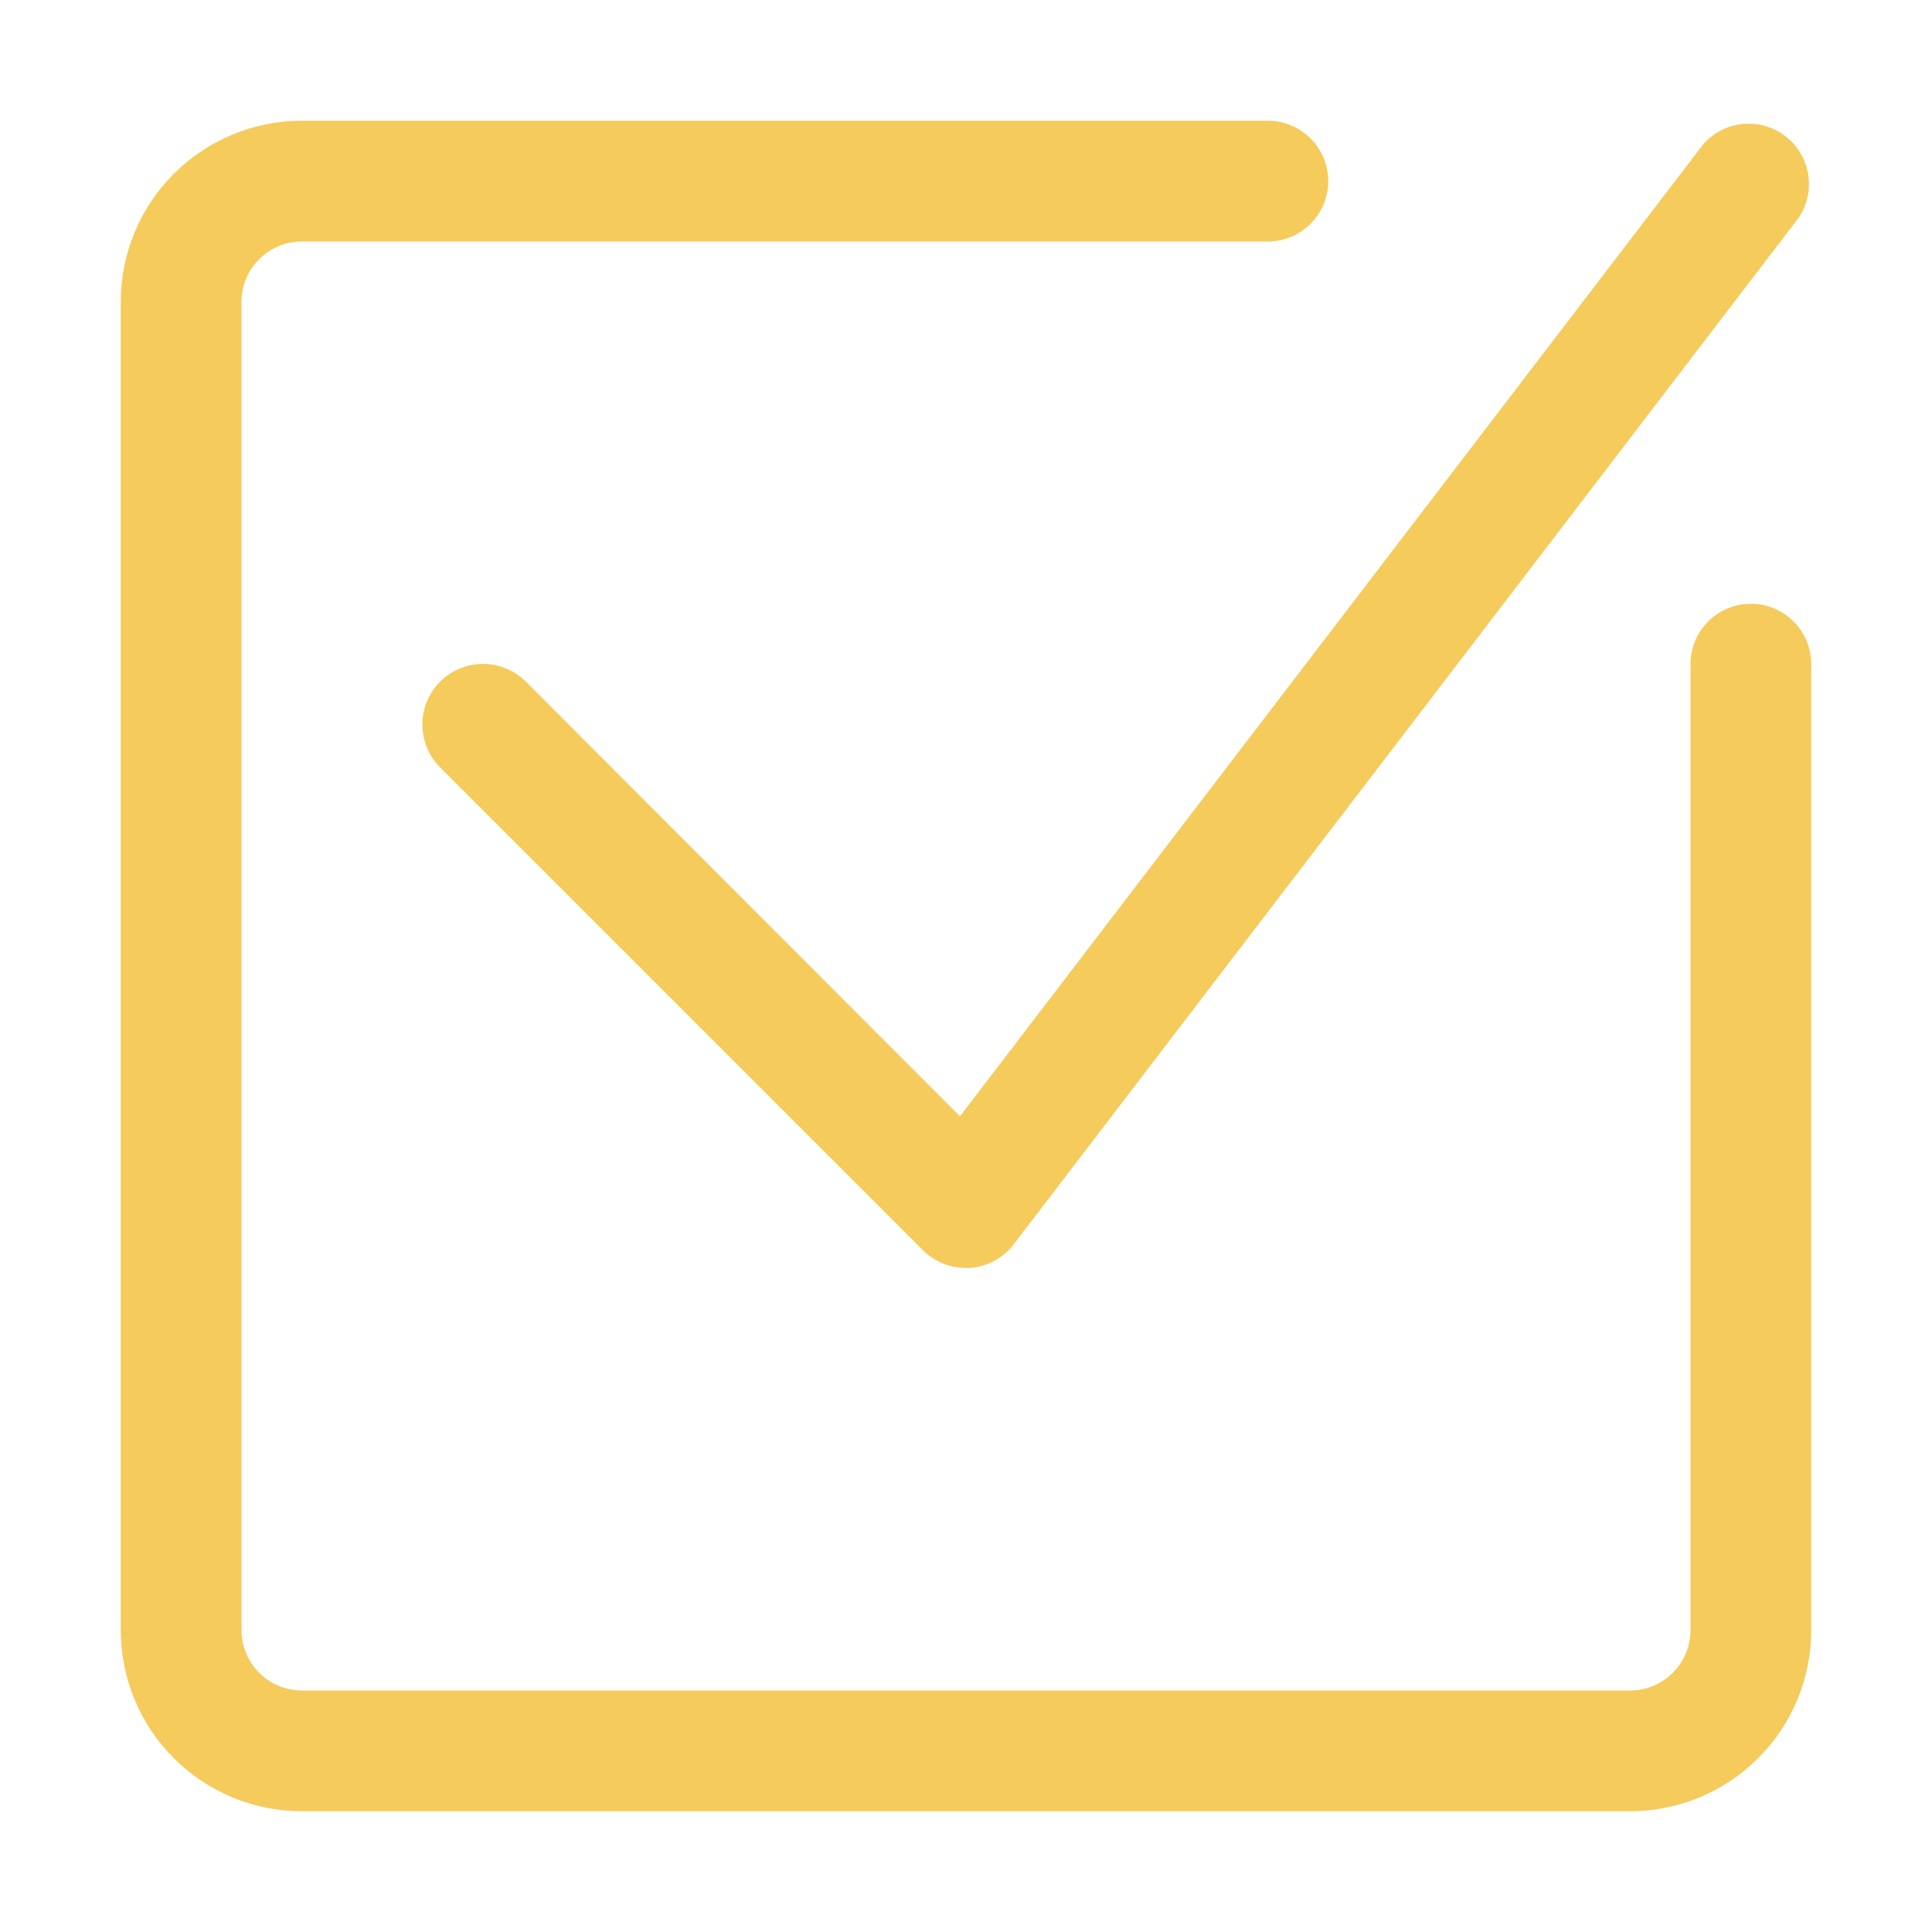
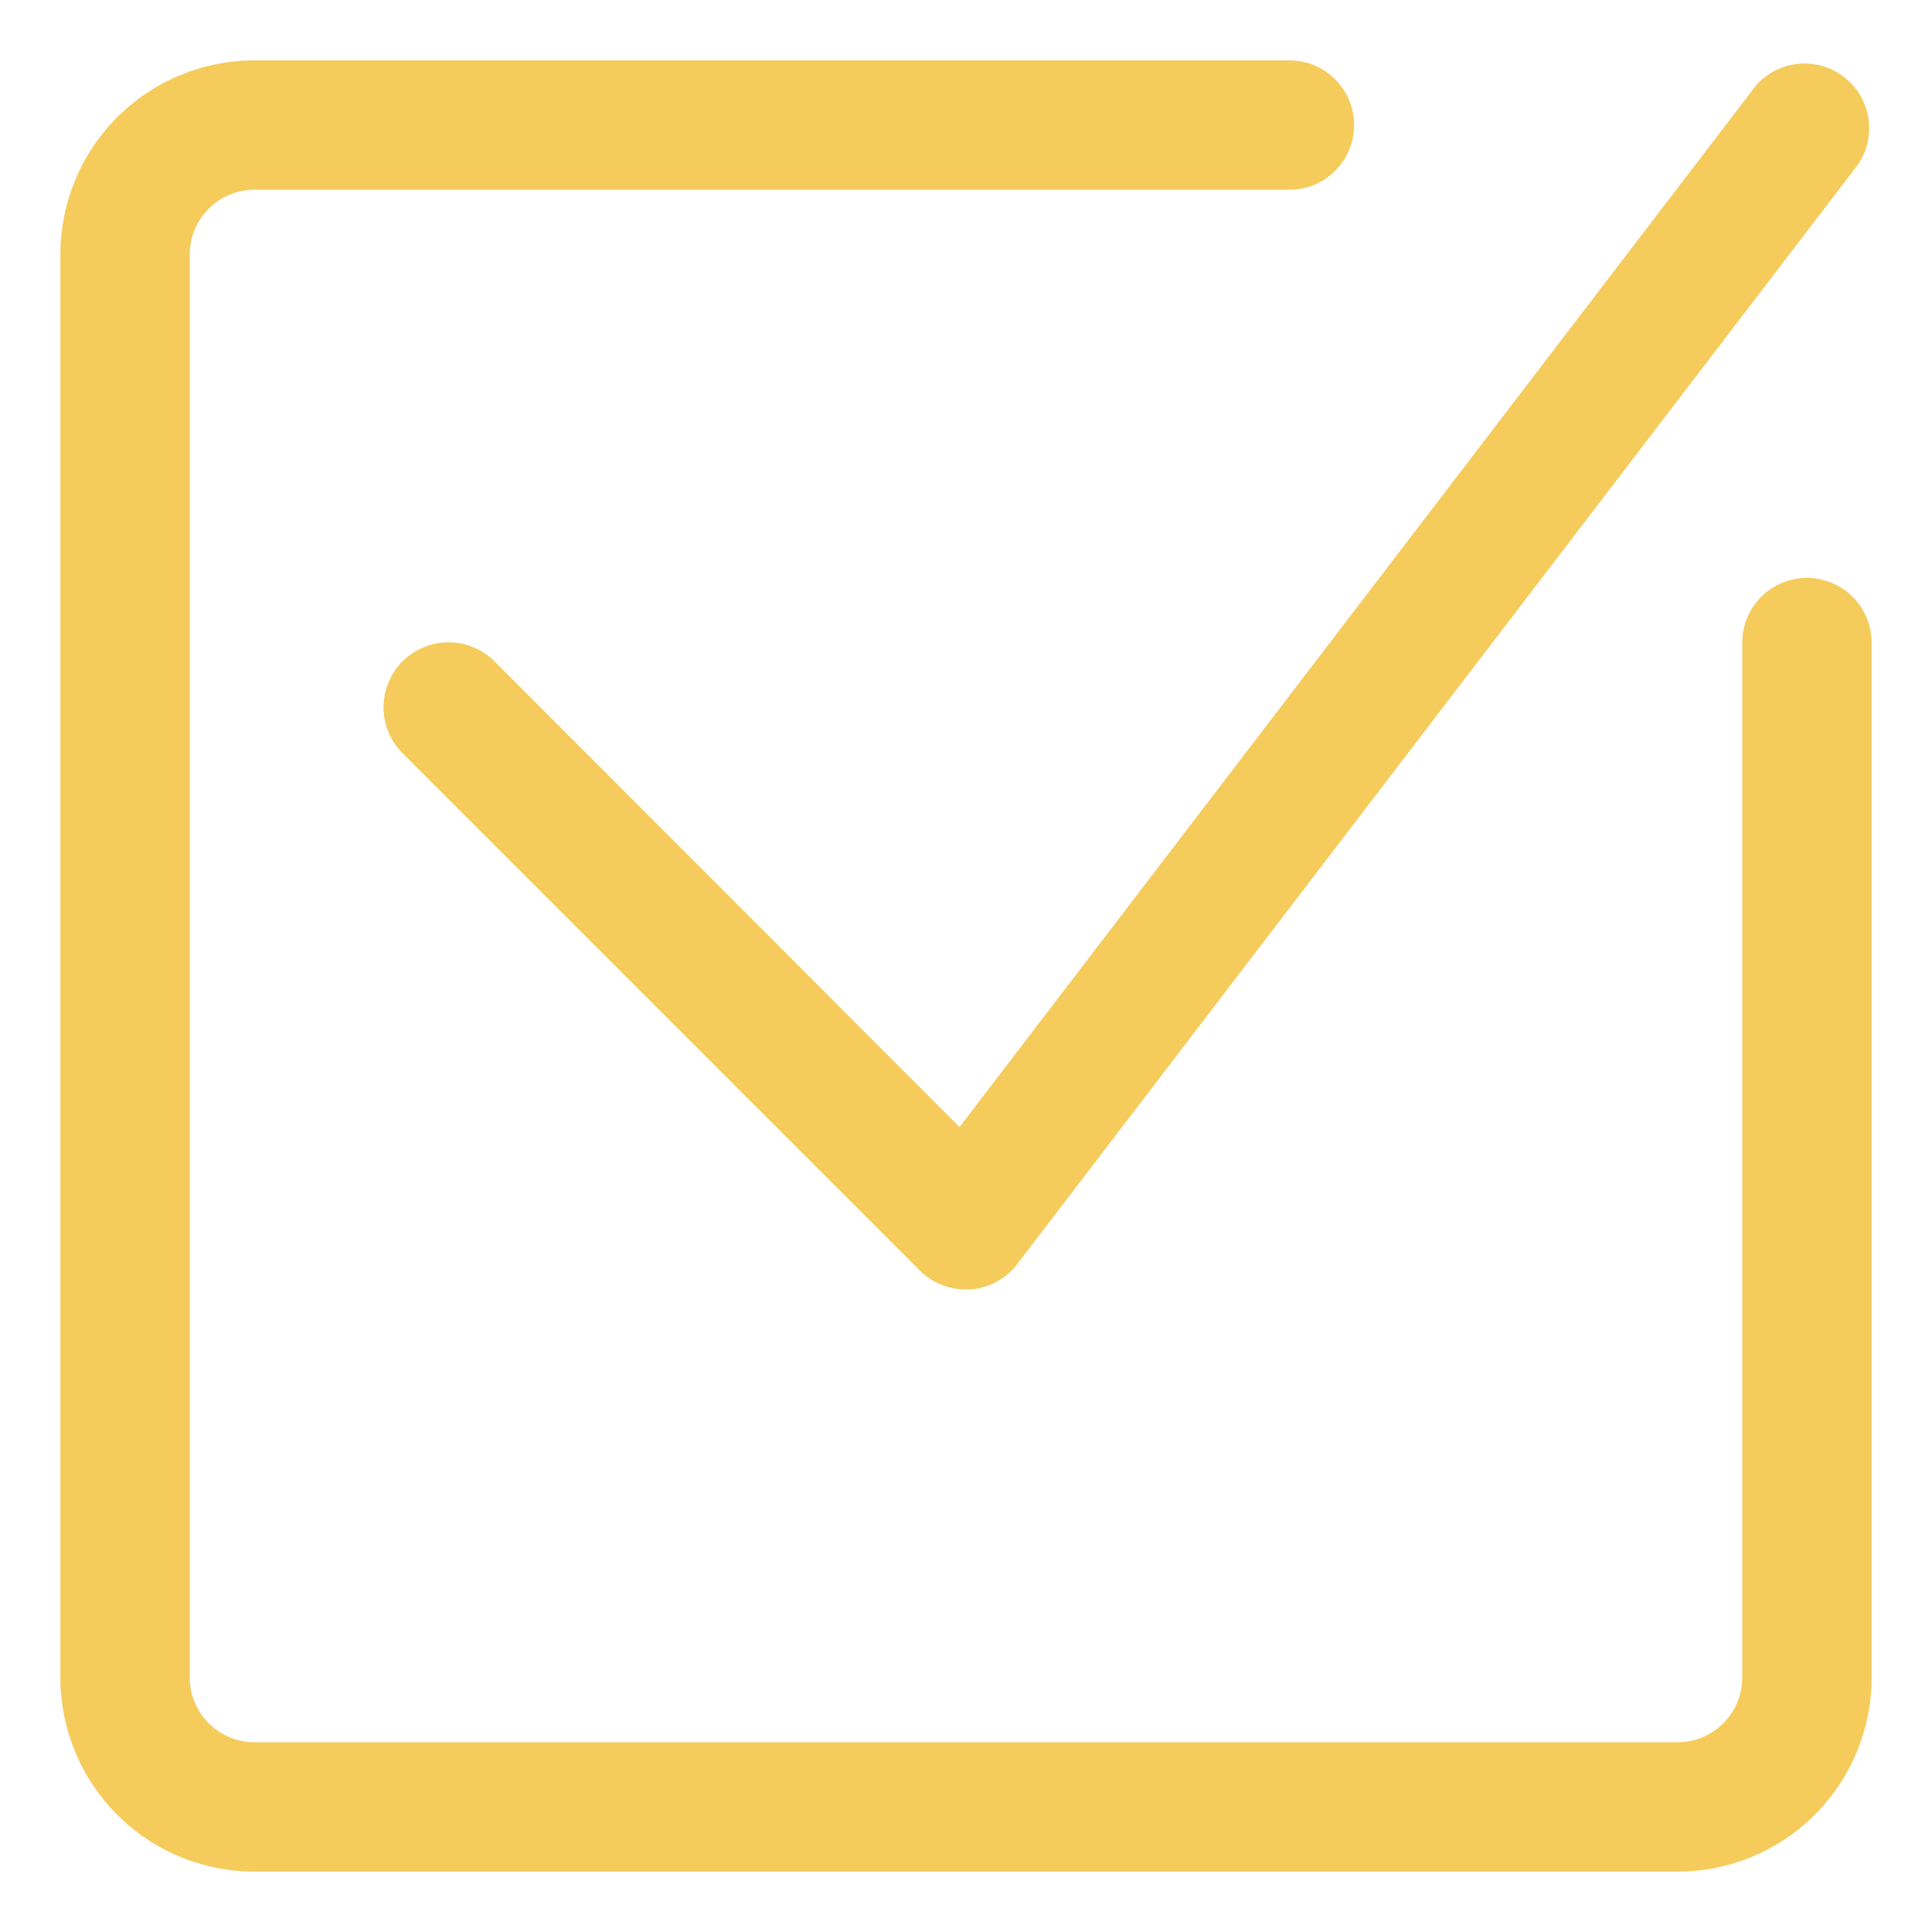
- <svg xmlns="http://www.w3.org/2000/svg" width="30" height="30" viewBox="0 0 30 30" fill="none">
-   <path d="M27.188 9.375C26.939 9.375 26.7 9.474 26.525 9.65C26.349 9.825 26.25 10.064 26.25 10.312V25.312C26.25 25.561 26.151 25.8 25.975 25.975C25.8 26.151 25.561 26.25 25.312 26.25H4.688C4.439 26.25 4.2 26.151 4.025 25.975C3.849 25.8 3.75 25.561 3.75 25.312V4.688C3.75 4.439 3.849 4.2 4.025 4.025C4.2 3.849 4.439 3.75 4.688 3.75H19.688C19.936 3.75 20.175 3.651 20.35 3.475C20.526 3.3 20.625 3.061 20.625 2.812C20.625 2.564 20.526 2.325 20.35 2.15C20.175 1.974 19.936 1.875 19.688 1.875H4.688C3.942 1.875 3.226 2.171 2.699 2.699C2.171 3.226 1.875 3.942 1.875 4.688V25.312C1.875 26.058 2.171 26.774 2.699 27.301C3.226 27.829 3.942 28.125 4.688 28.125H25.312C26.058 28.125 26.774 27.829 27.301 27.301C27.829 26.774 28.125 26.058 28.125 25.312V10.312C28.125 10.064 28.026 9.825 27.85 9.65C27.675 9.474 27.436 9.375 27.188 9.375Z" fill="#F5CB5C" />
-   <path d="M8.166 10.584C7.989 10.408 7.75 10.309 7.5 10.309C7.25 10.309 7.011 10.408 6.834 10.584C6.658 10.761 6.559 11 6.559 11.25C6.559 11.374 6.583 11.496 6.63 11.61C6.678 11.725 6.747 11.828 6.834 11.916L14.334 19.416C14.422 19.503 14.526 19.571 14.64 19.618C14.754 19.665 14.877 19.688 15 19.688H15.066C15.197 19.678 15.326 19.64 15.442 19.577C15.559 19.514 15.66 19.427 15.741 19.322L27.928 3.384C28.062 3.187 28.116 2.946 28.078 2.71C28.04 2.474 27.914 2.262 27.725 2.116C27.536 1.97 27.299 1.902 27.061 1.925C26.824 1.948 26.604 2.061 26.447 2.241L14.906 17.334L8.166 10.584Z" fill="#F5CB5C" />
+ <svg xmlns="http://www.w3.org/2000/svg" width="28" height="28" viewBox="0 0 28 28" fill="none">
+   <path d="M26.188 8.375C25.939 8.375 25.7 8.474 25.525 8.65C25.349 8.825 25.25 9.064 25.25 9.312V24.312C25.25 24.561 25.151 24.8 24.975 24.975C24.8 25.151 24.561 25.25 24.312 25.25H3.688C3.439 25.25 3.2 25.151 3.025 24.975C2.849 24.8 2.75 24.561 2.75 24.312V3.688C2.75 3.439 2.849 3.2 3.025 3.025C3.2 2.849 3.439 2.75 3.688 2.75H18.688C18.936 2.75 19.175 2.651 19.35 2.475C19.526 2.3 19.625 2.061 19.625 1.812C19.625 1.564 19.526 1.325 19.35 1.15C19.175 0.974 18.936 0.875 18.688 0.875H3.688C2.942 0.875 2.226 1.171 1.699 1.699C1.171 2.226 0.875 2.942 0.875 3.688V24.312C0.875 25.058 1.171 25.774 1.699 26.301C2.226 26.829 2.942 27.125 3.688 27.125H24.312C25.058 27.125 25.774 26.829 26.301 26.301C26.829 25.774 27.125 25.058 27.125 24.312V9.312C27.125 9.064 27.026 8.825 26.85 8.65C26.675 8.474 26.436 8.375 26.188 8.375Z" fill="#F5CB5C" />
+   <path d="M7.166 9.584C6.989 9.408 6.75 9.309 6.5 9.309C6.25 9.309 6.011 9.408 5.834 9.584C5.658 9.761 5.559 10 5.559 10.25C5.559 10.374 5.583 10.496 5.63 10.61C5.678 10.725 5.747 10.828 5.834 10.916L13.334 18.416C13.422 18.503 13.526 18.571 13.64 18.618C13.754 18.665 13.877 18.688 14 18.688H14.066C14.197 18.678 14.326 18.64 14.442 18.577C14.559 18.514 14.66 18.427 14.741 18.322L26.928 2.384C27.062 2.187 27.116 1.946 27.078 1.71C27.04 1.474 26.914 1.262 26.725 1.116C26.536 0.97 26.299 0.902 26.061 0.925C25.824 0.948 25.604 1.061 25.447 1.241L13.906 16.334L7.166 9.584Z" fill="#F5CB5C" />
</svg>
